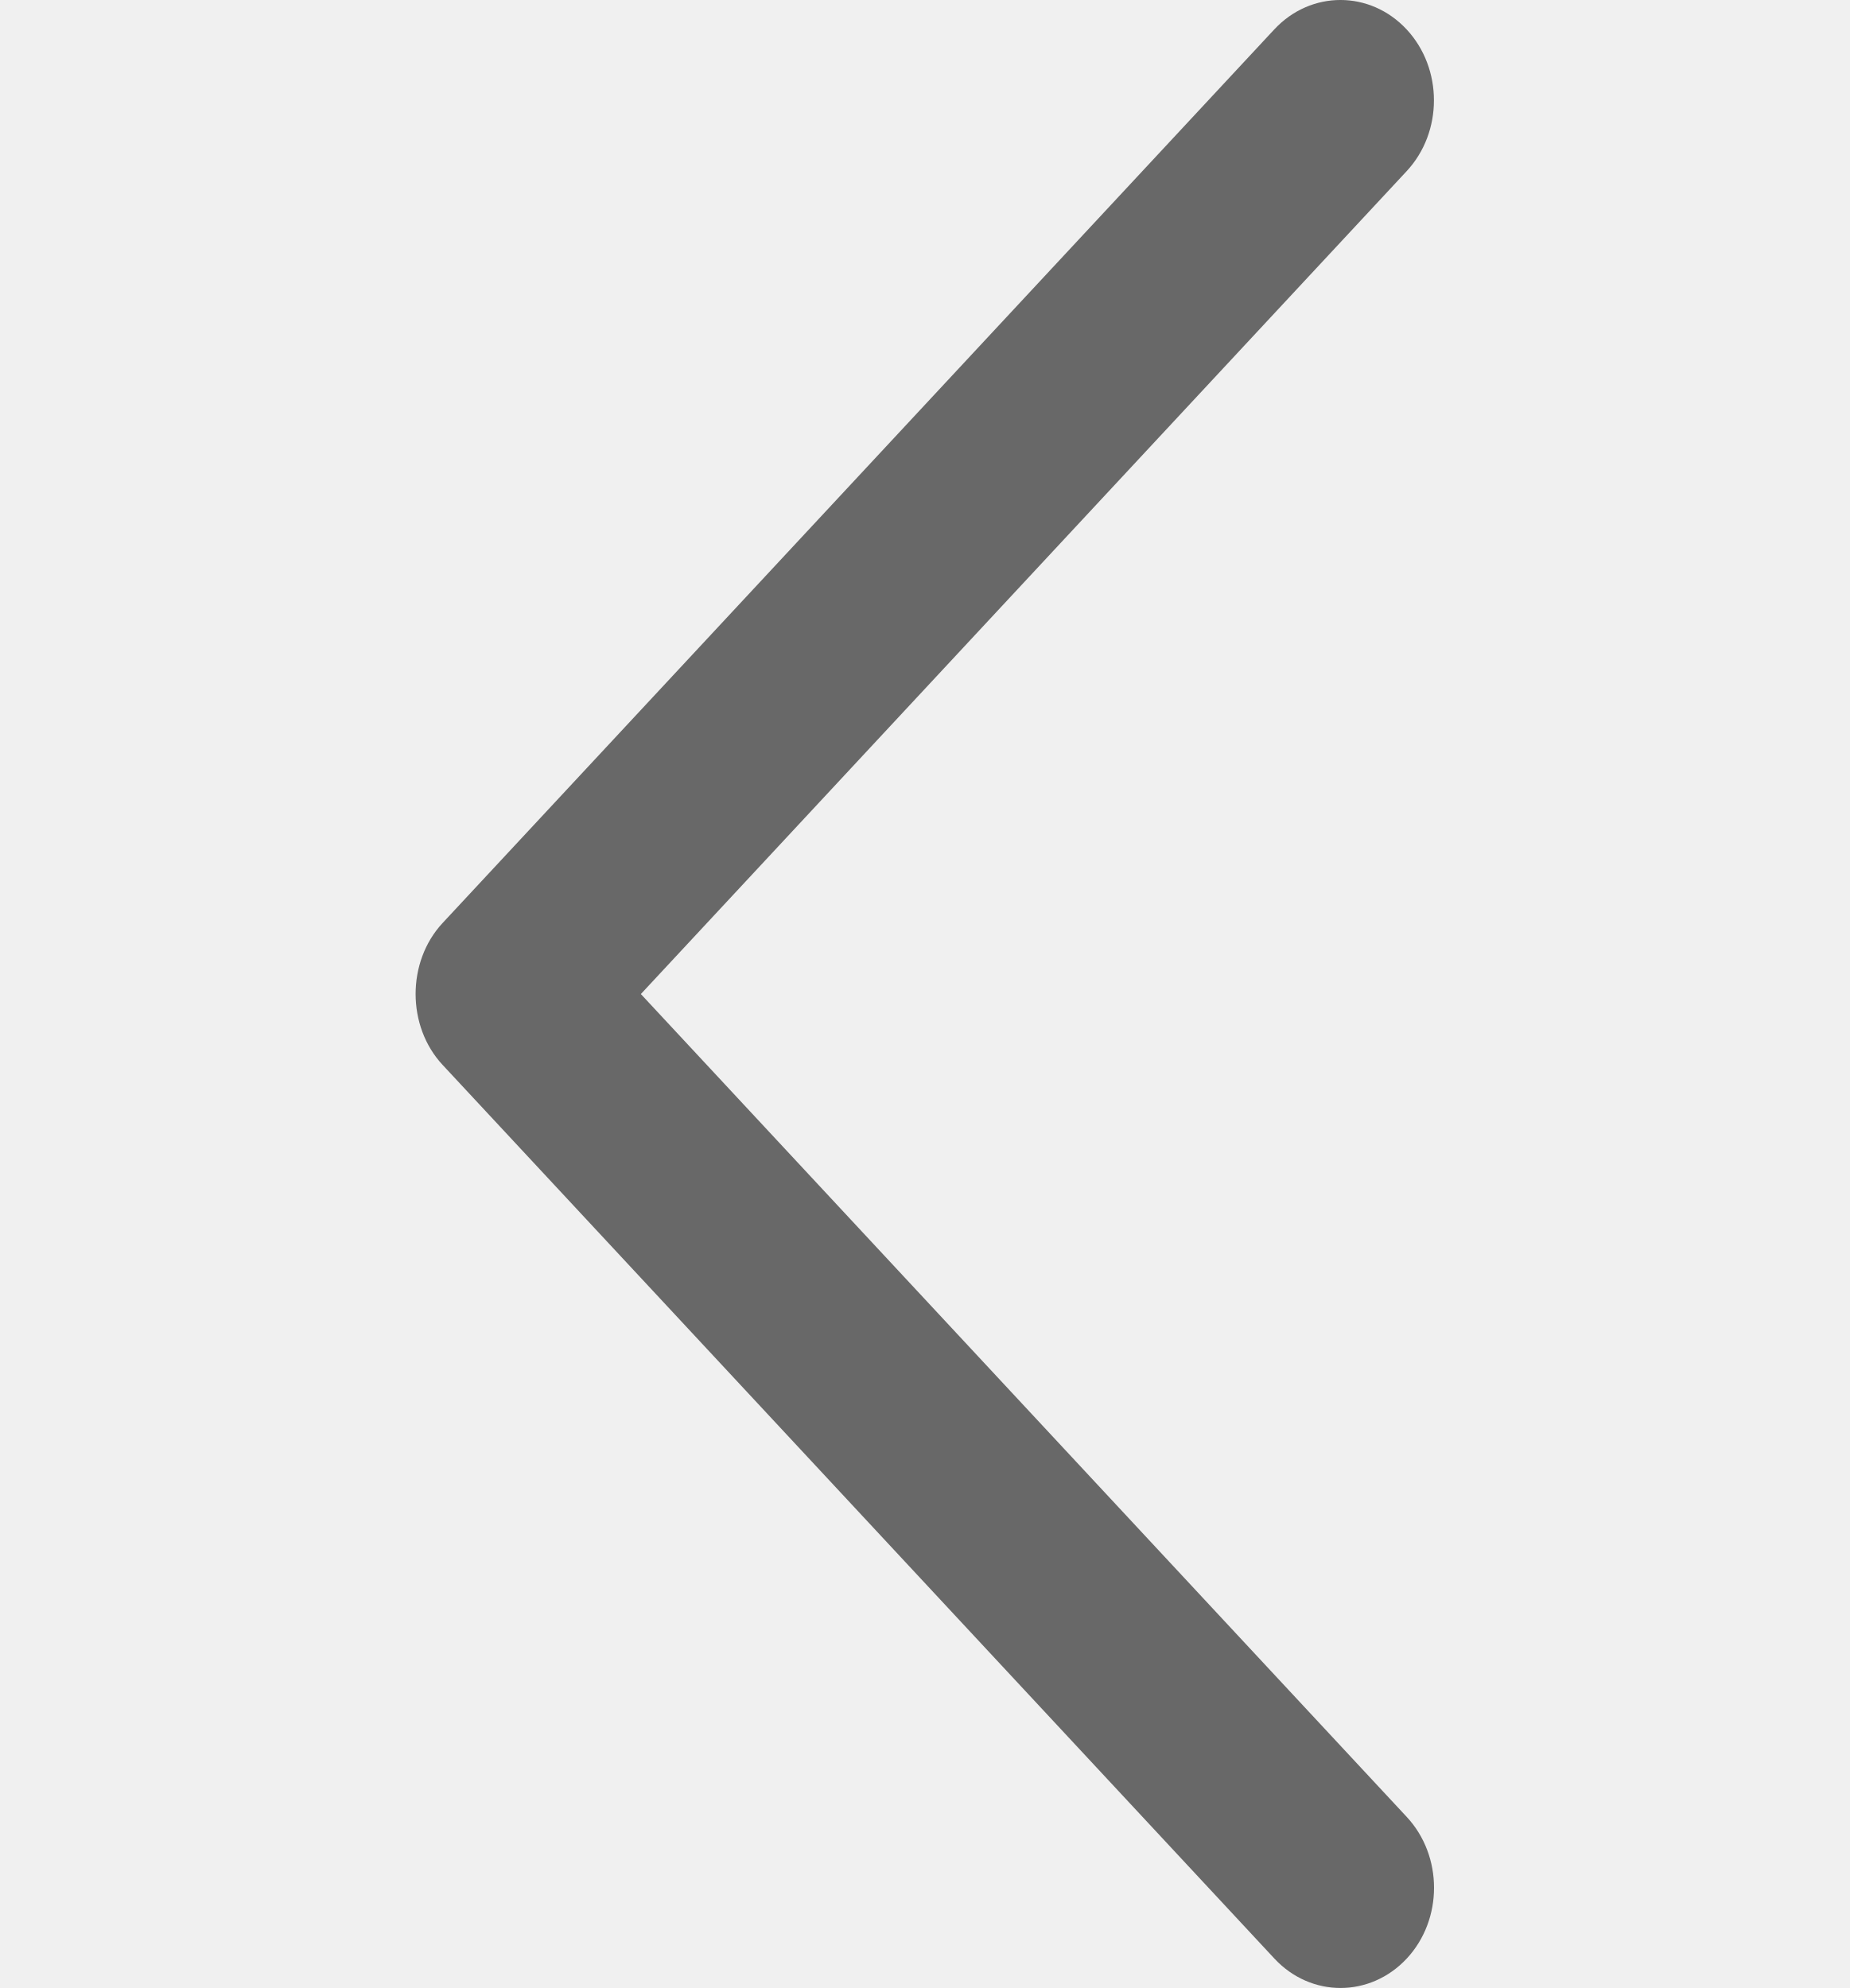
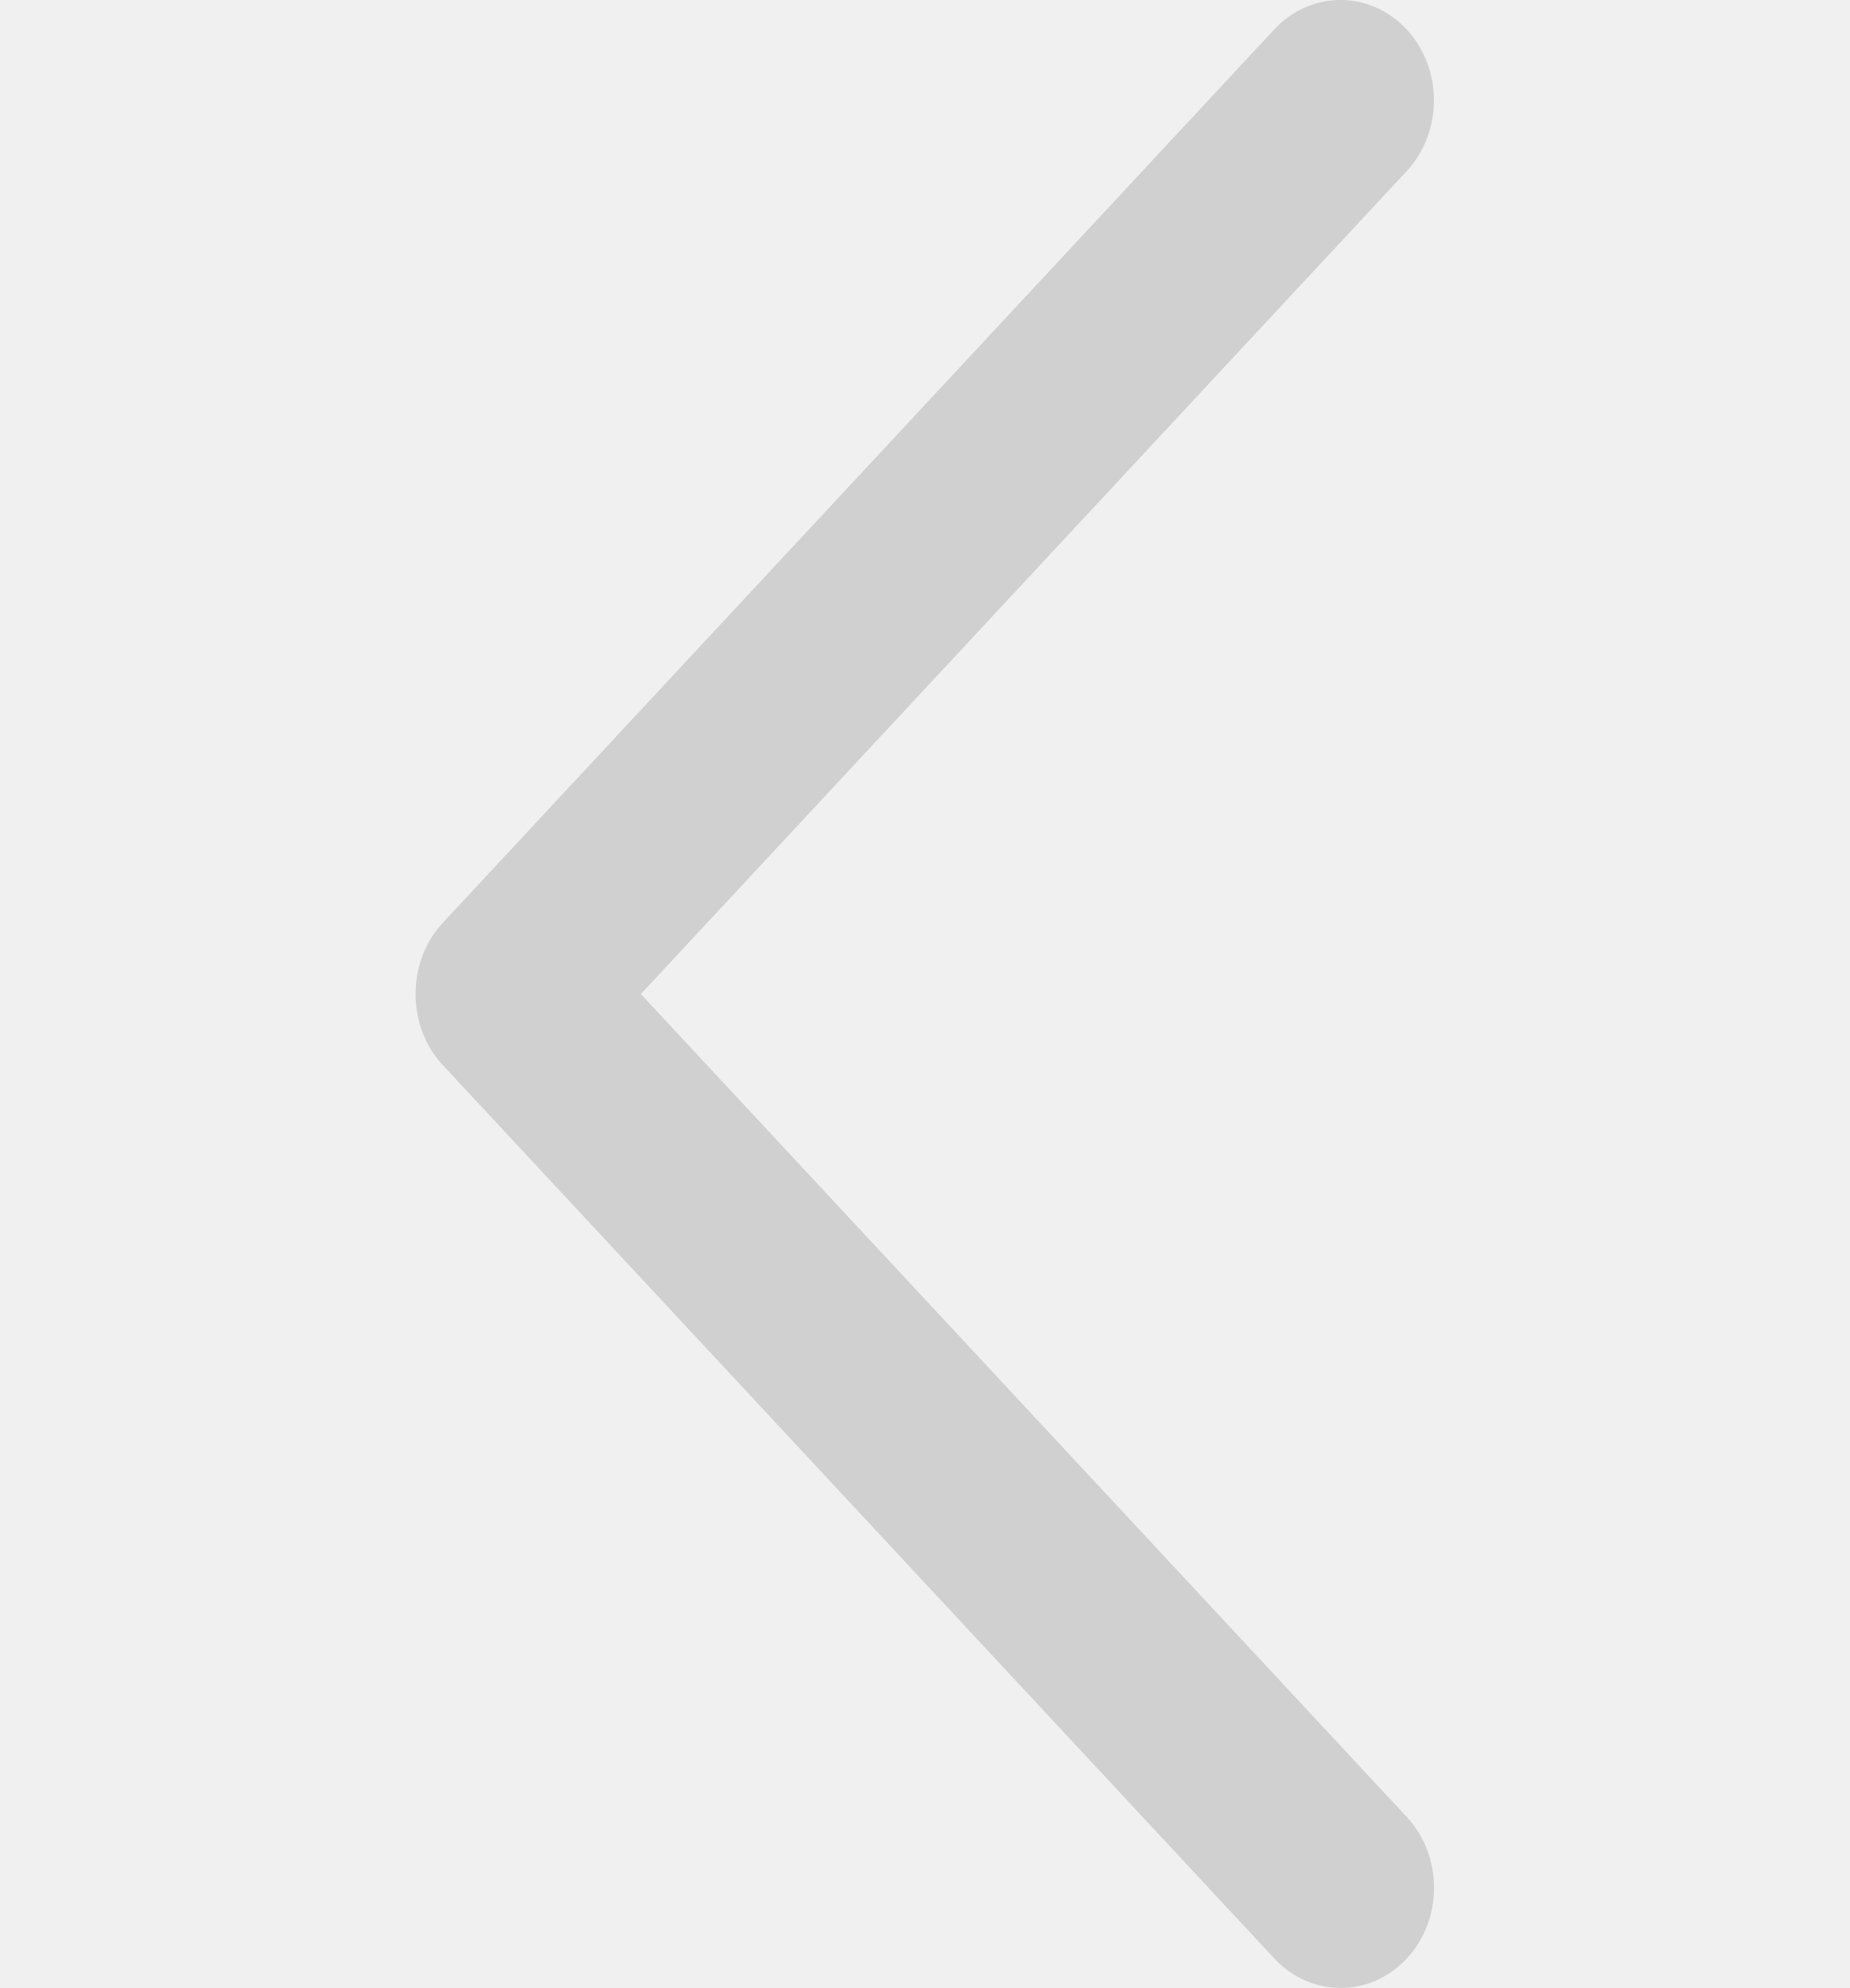
<svg xmlns="http://www.w3.org/2000/svg" width="40" height="43" viewBox="0 0 40 43" fill="none">
  <g clip-path="url(#clip0)">
-     <path d="M9.573 23.035L27.561 42.365C28.35 43.211 29.628 43.211 30.42 42.365C31.209 41.519 31.209 40.144 30.42 39.298L13.859 21.501L30.418 3.704C31.207 2.858 31.207 1.483 30.418 0.635C29.628 -0.212 28.348 -0.212 27.558 0.635L9.571 19.965C8.793 20.803 8.793 22.199 9.573 23.035Z" fill="#686868" />
+     <path d="M9.573 23.035L27.561 42.365C28.35 43.211 29.628 43.211 30.42 42.365C31.209 41.519 31.209 40.144 30.42 39.298L13.859 21.501L30.418 3.704C31.207 2.858 31.207 1.483 30.418 0.635C29.628 -0.212 28.348 -0.212 27.558 0.635L9.571 19.965C8.793 20.803 8.793 22.199 9.573 23.035Z" fill="#D0D0D0" />
  </g>
  <defs>
    <clipPath id="clip0">
      <rect width="40" height="43" fill="white" />
    </clipPath>
  </defs>
</svg>
